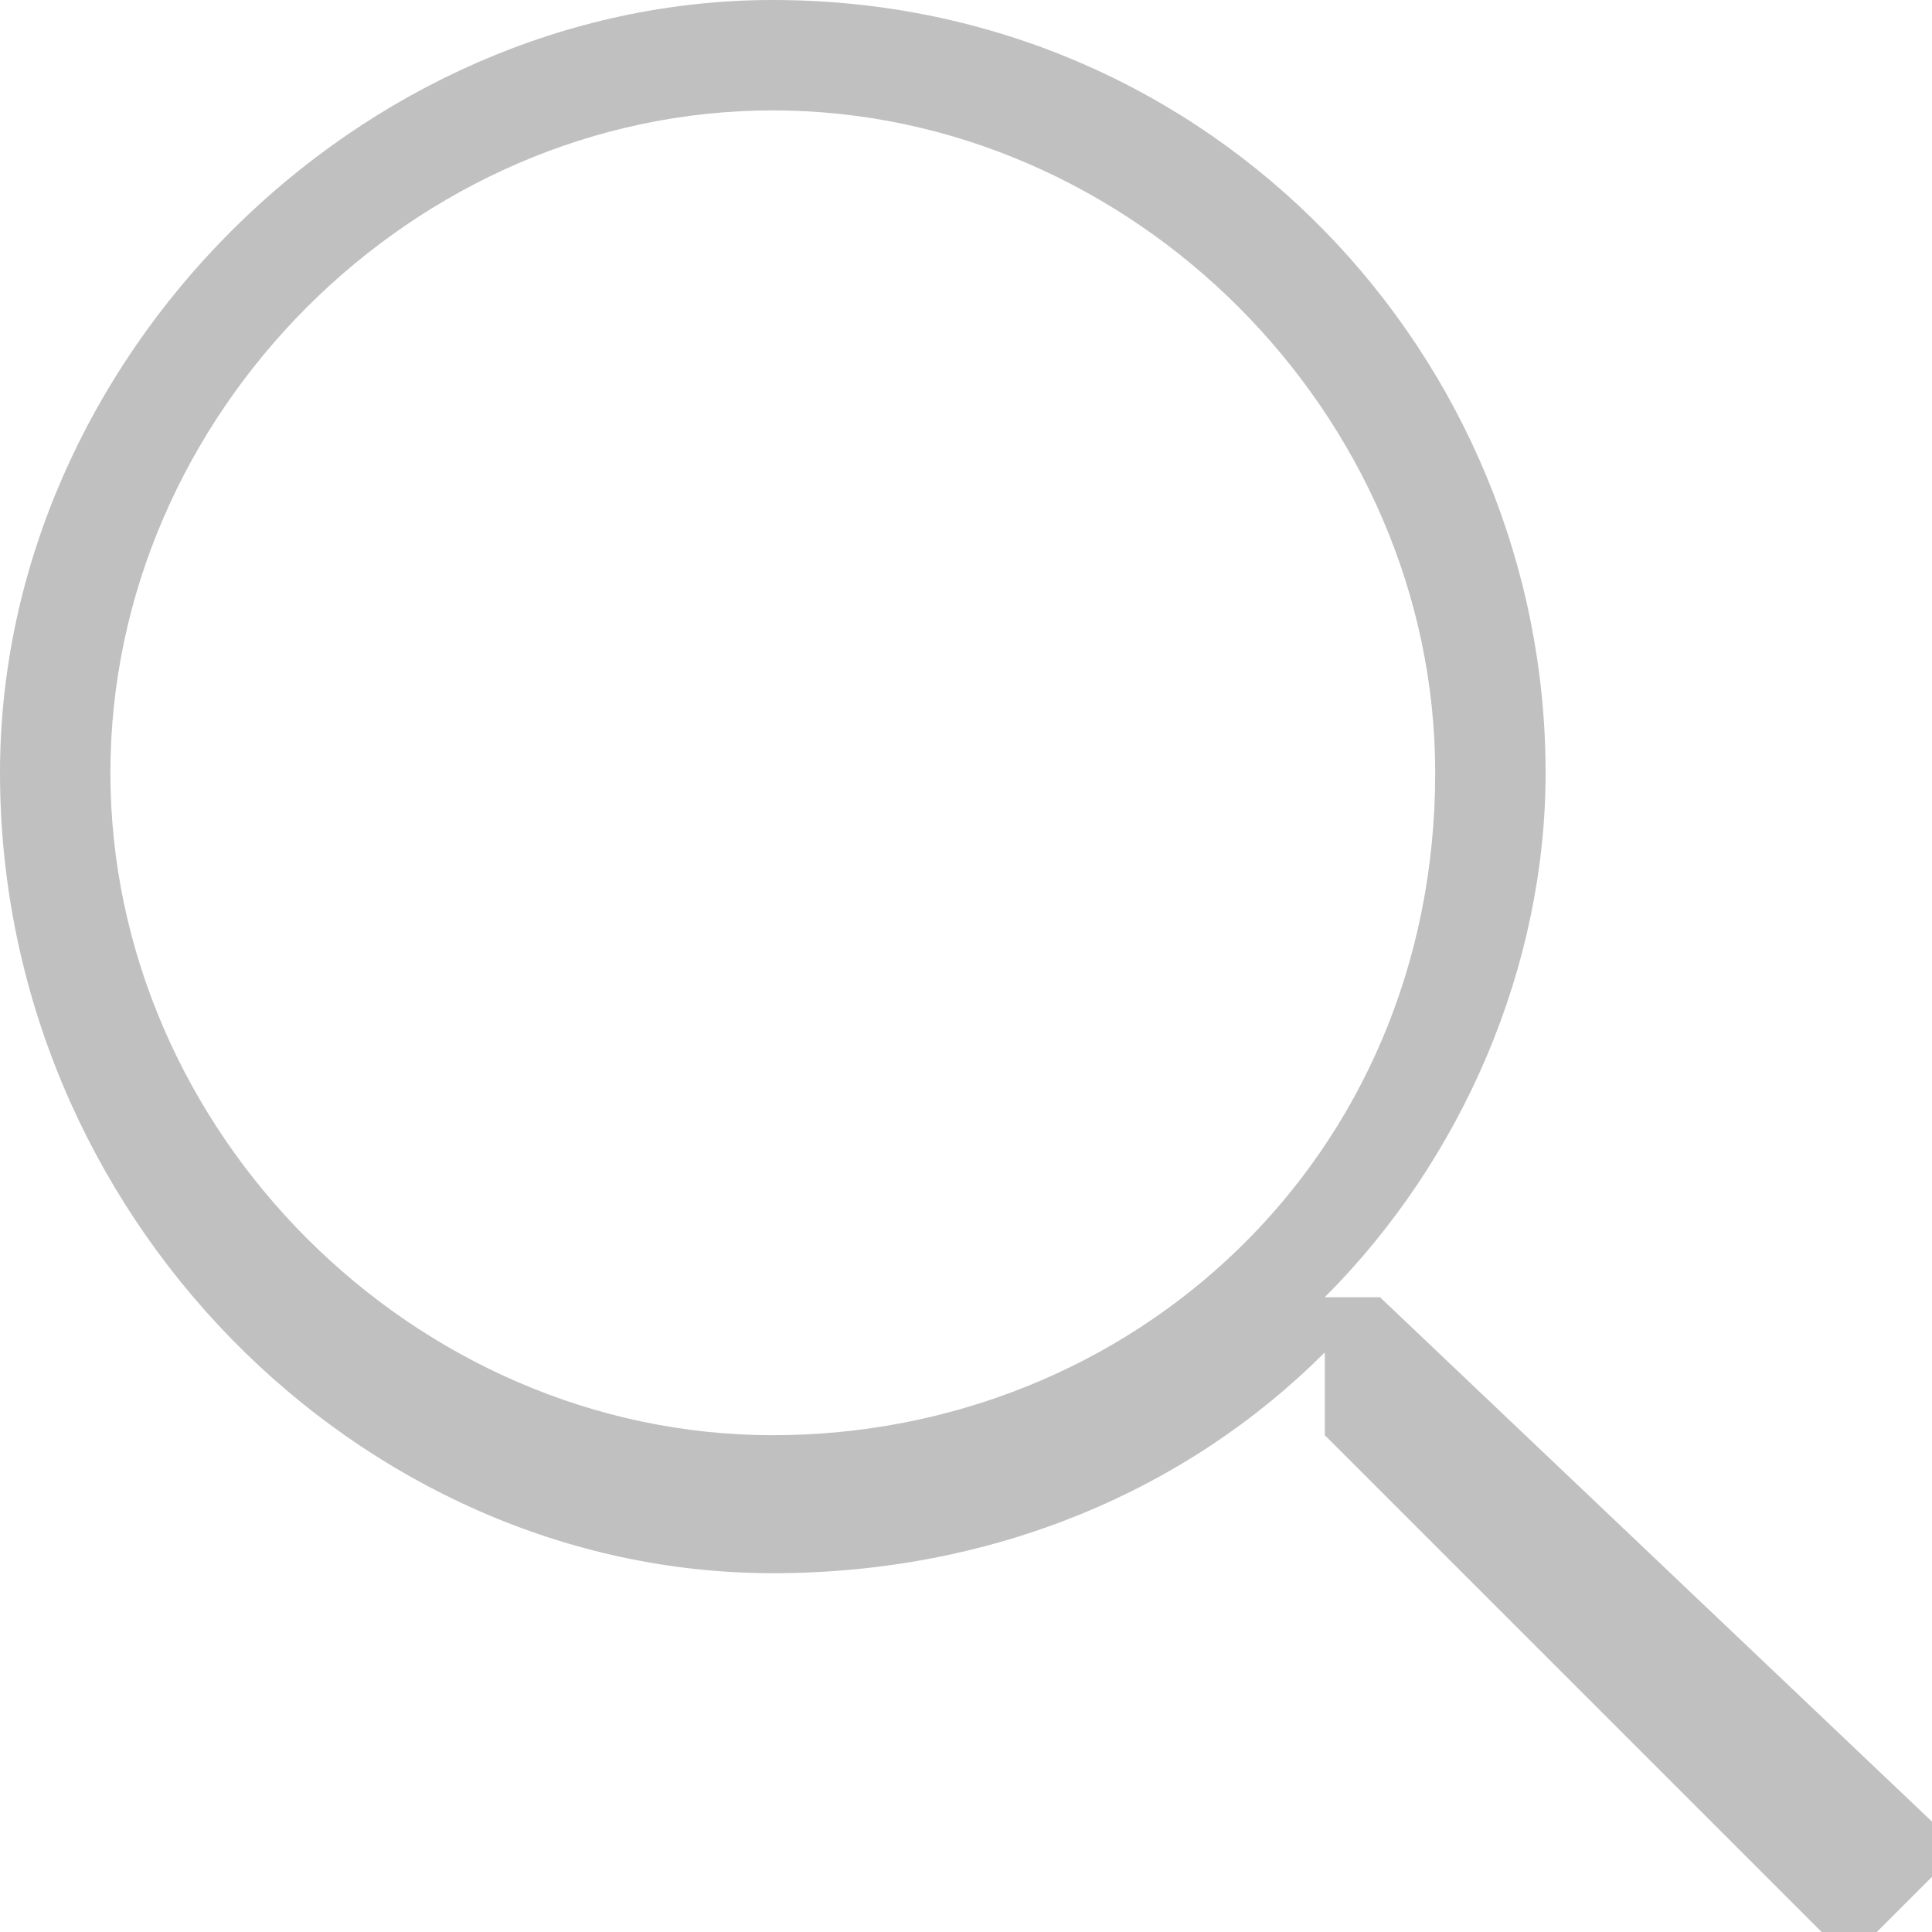
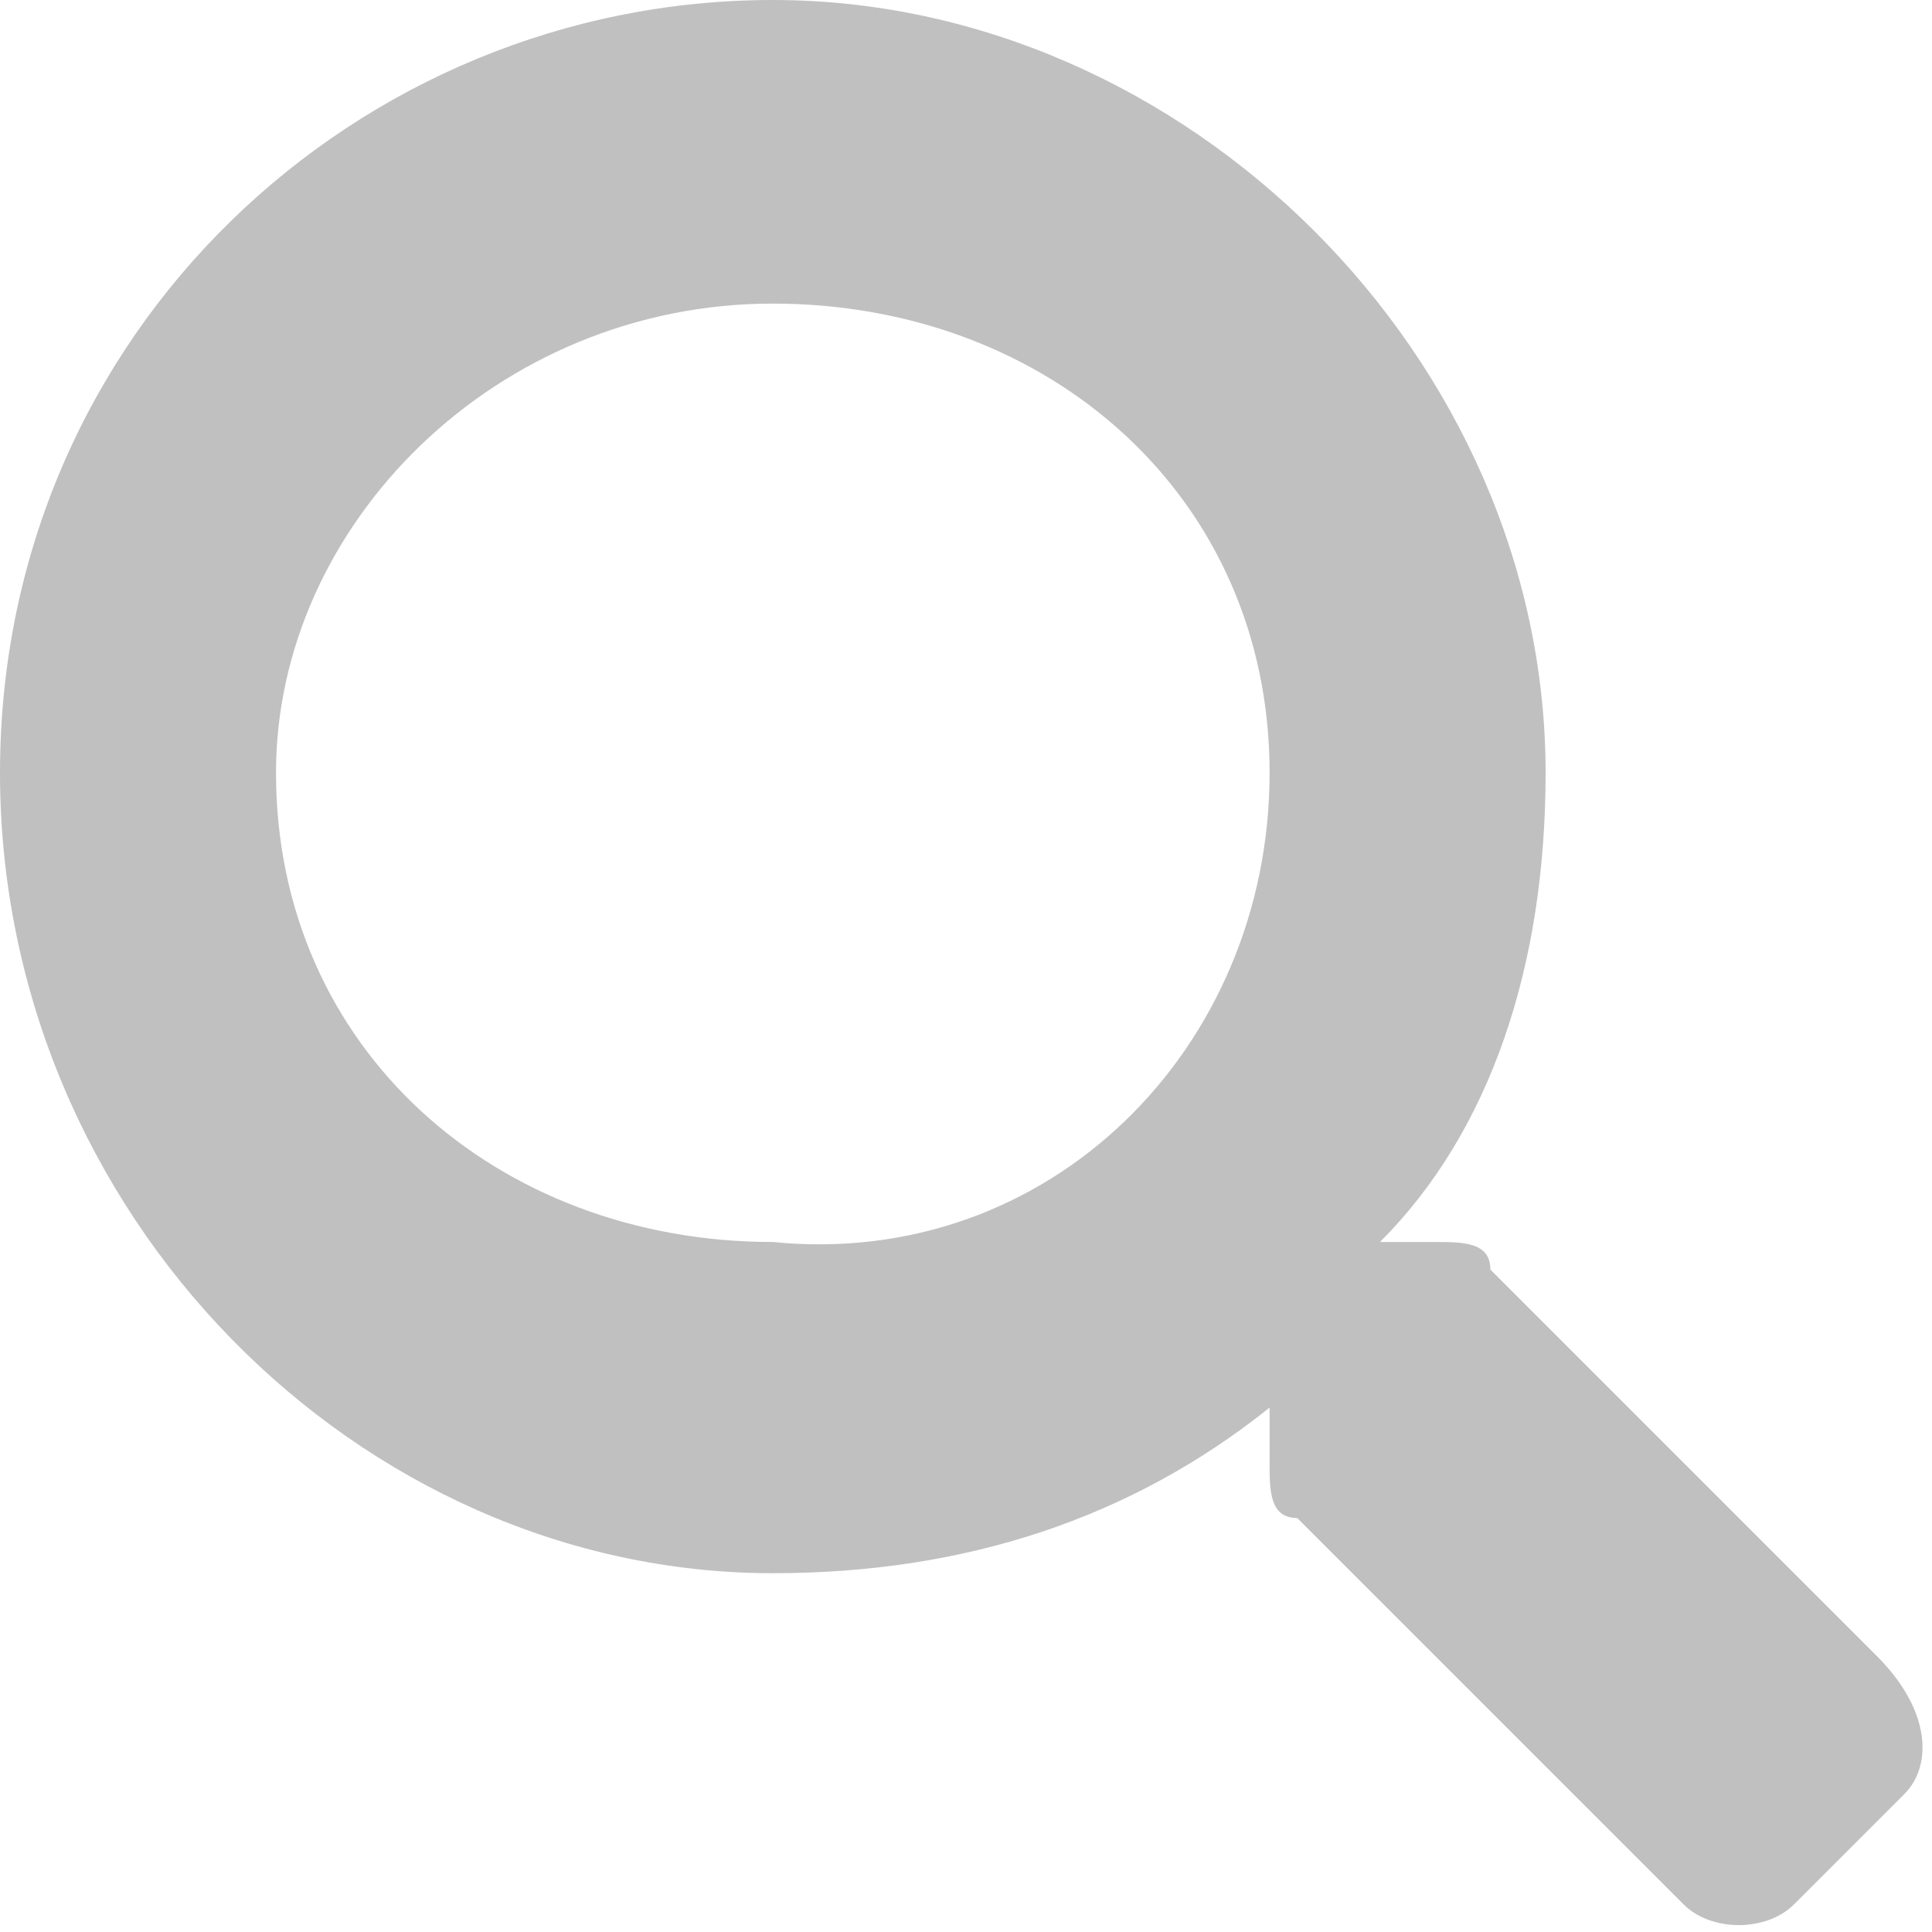
<svg xmlns="http://www.w3.org/2000/svg" version="1.1" id="レイヤー_1" x="0px" y="0px" viewBox="0 0 7 7" style="enable-background:new 0 0 7 7;" xml:space="preserve">
  <style type="text/css">
	.st0{fill:#C1C0C0;}
</style>
  <g>
-     <path class="st0" d="M7,6.8L6.8,7C6.8,7,6.6,7,6.6,7L4.8,5.2c0,0,0-0.1,0-0.1V4.9C4.3,5.4,3.6,5.7,2.8,5.7C1.3,5.7,0,4.4,0,2.8   C0,1.3,1.3,0,2.8,0c1.6,0,2.8,1.3,2.8,2.8c0,0.7-0.3,1.4-0.8,1.9h0.1c0,0,0.1,0,0.1,0L7,6.6C7,6.6,7,6.8,7,6.8z M5.2,2.8   c0-1.3-1.1-2.4-2.4-2.4S0.4,1.5,0.4,2.8s1.1,2.4,2.4,2.4S5.2,4.2,5.2,2.8z" />
+     <path class="st0" d="M6.9,6.5L6.5,6.9C6.4,7,6.2,7,6.1,6.9L4.7,5.5C4.6,5.5,4.6,5.4,4.6,5.3V5.1C4.1,5.5,3.5,5.7,2.8,5.7   C1.3,5.7,0,4.4,0,2.8S1.3,0,2.8,0s2.8,1.3,2.8,2.8c0,0.7-0.2,1.3-0.6,1.7h0.2c0.1,0,0.2,0,0.2,0.1l1.4,1.4C7,6.2,7,6.4,6.9,6.5z    M4.6,2.8c0-1-0.8-1.7-1.8-1.7c-1,0-1.8,0.8-1.8,1.7c0,1,0.8,1.7,1.8,1.7C3.8,4.6,4.6,3.8,4.6,2.8z" />
  </g>
</svg>
